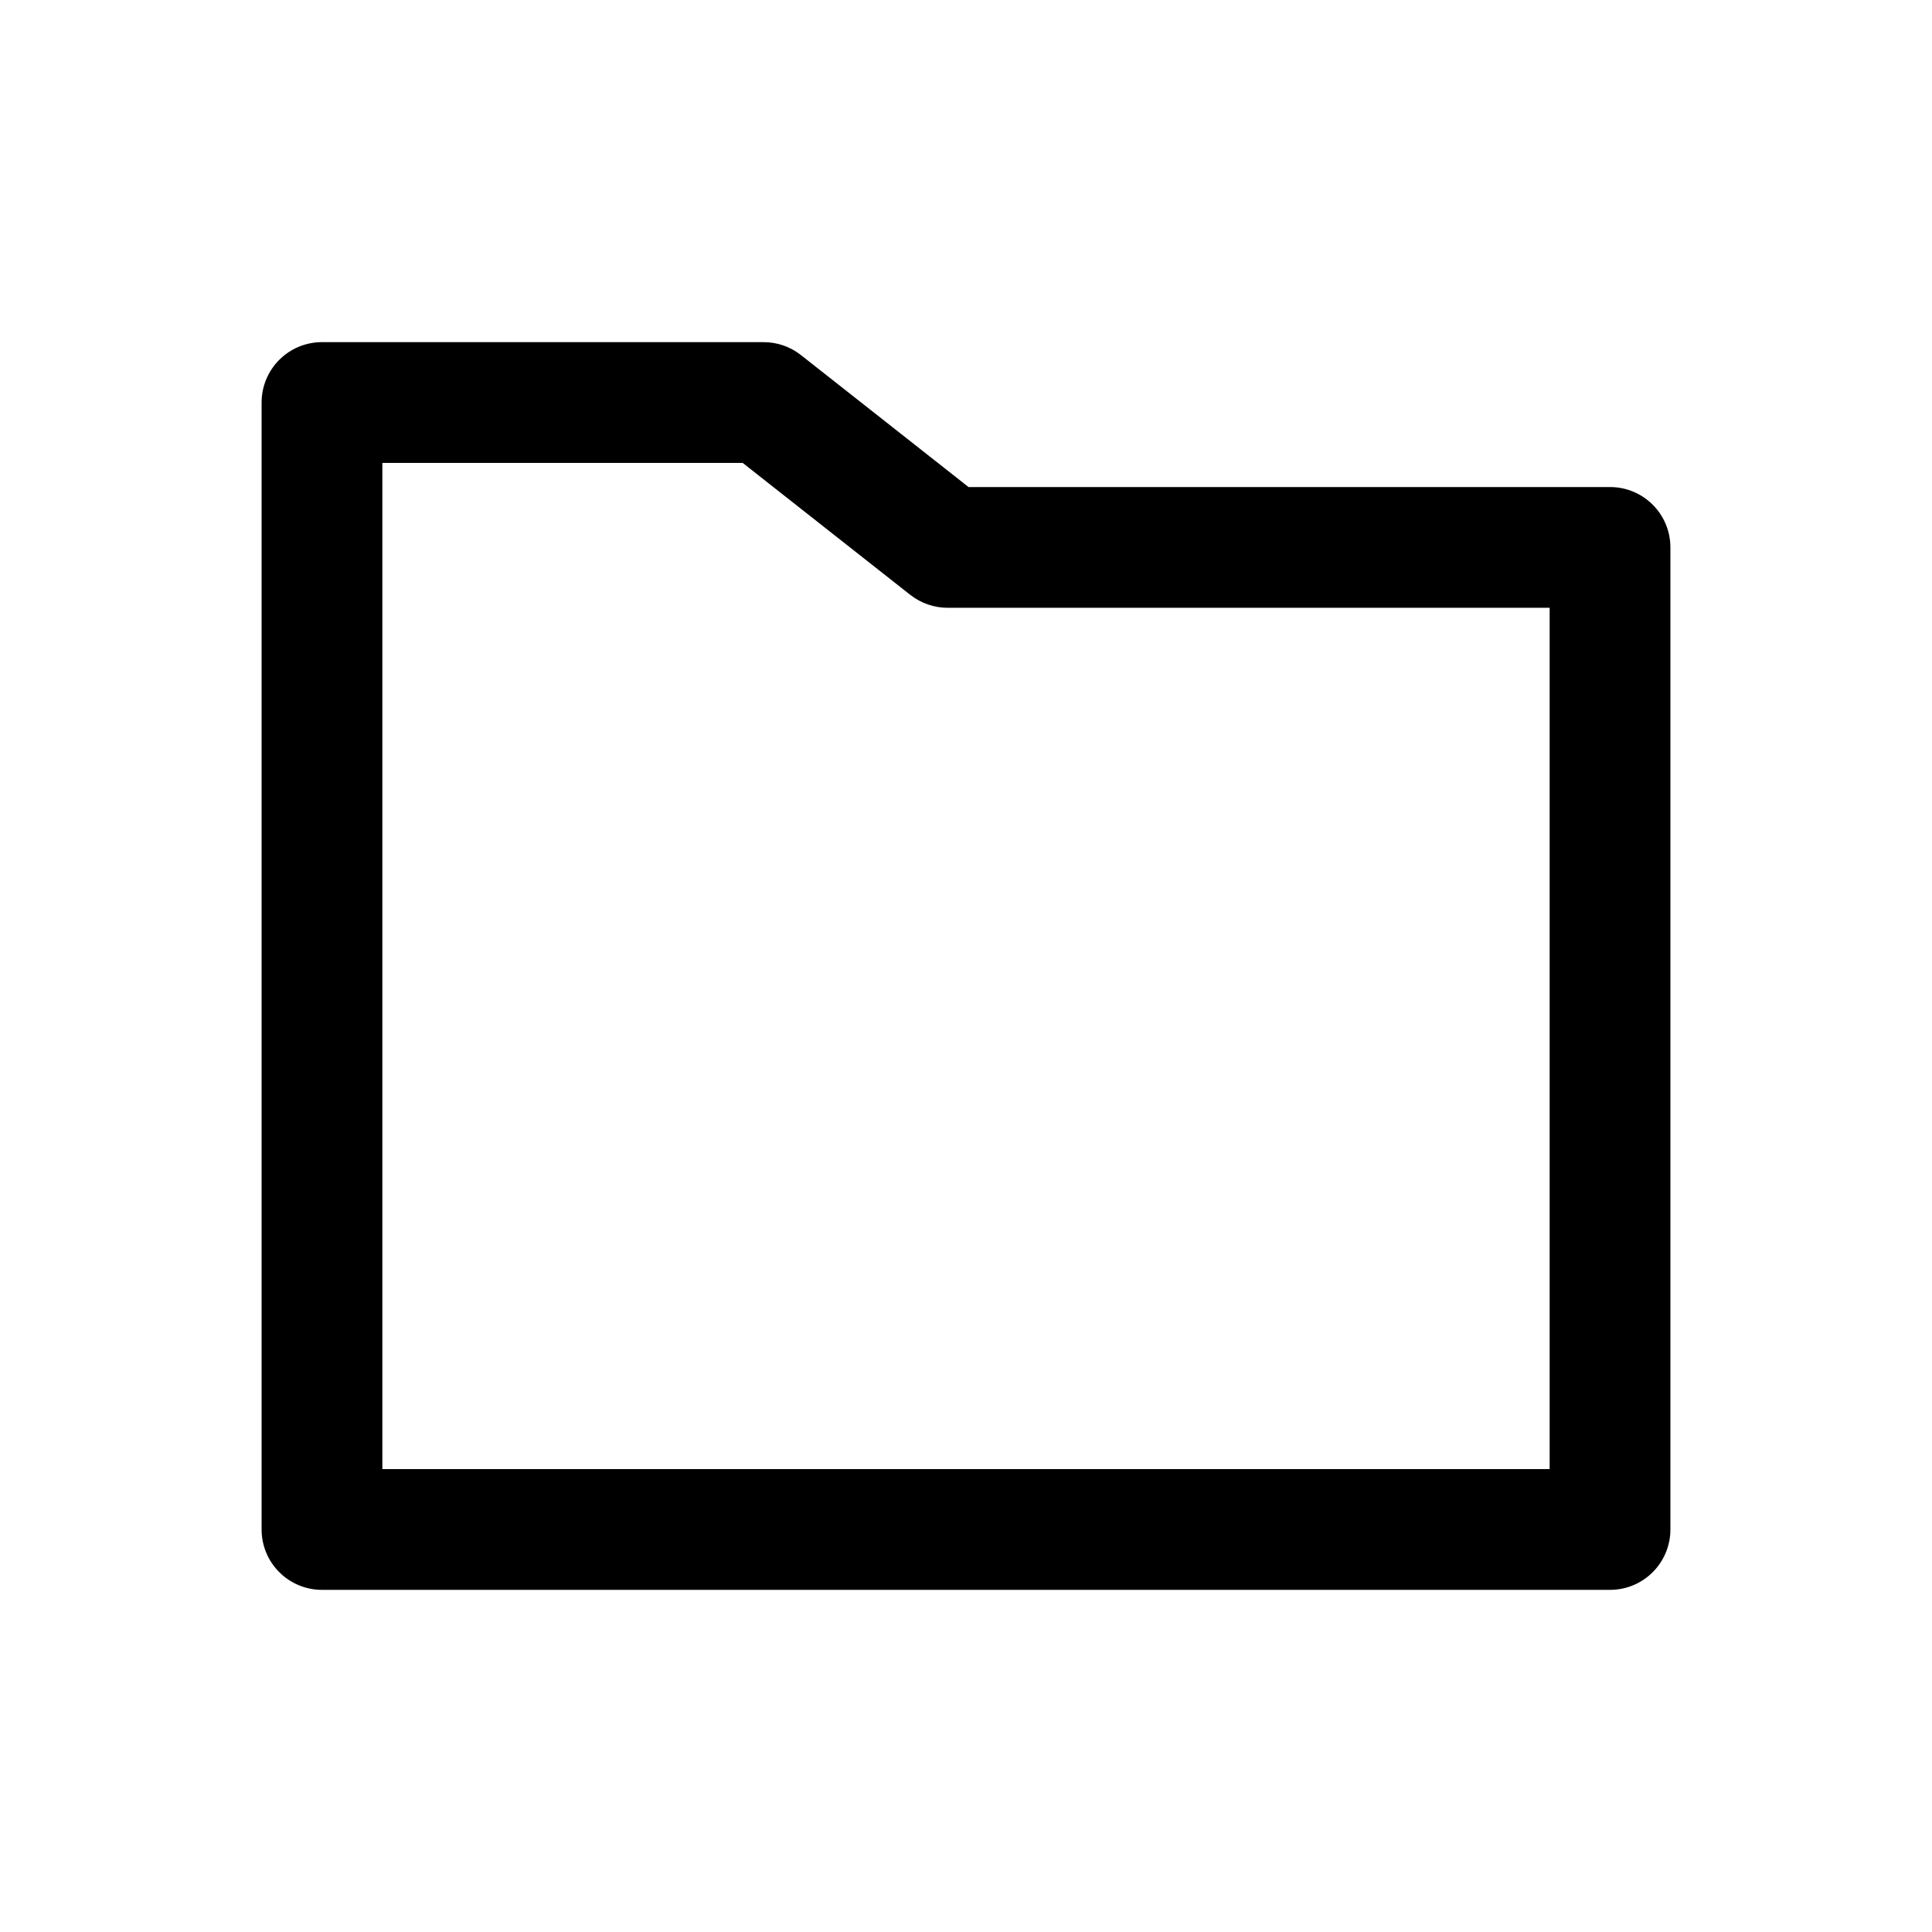
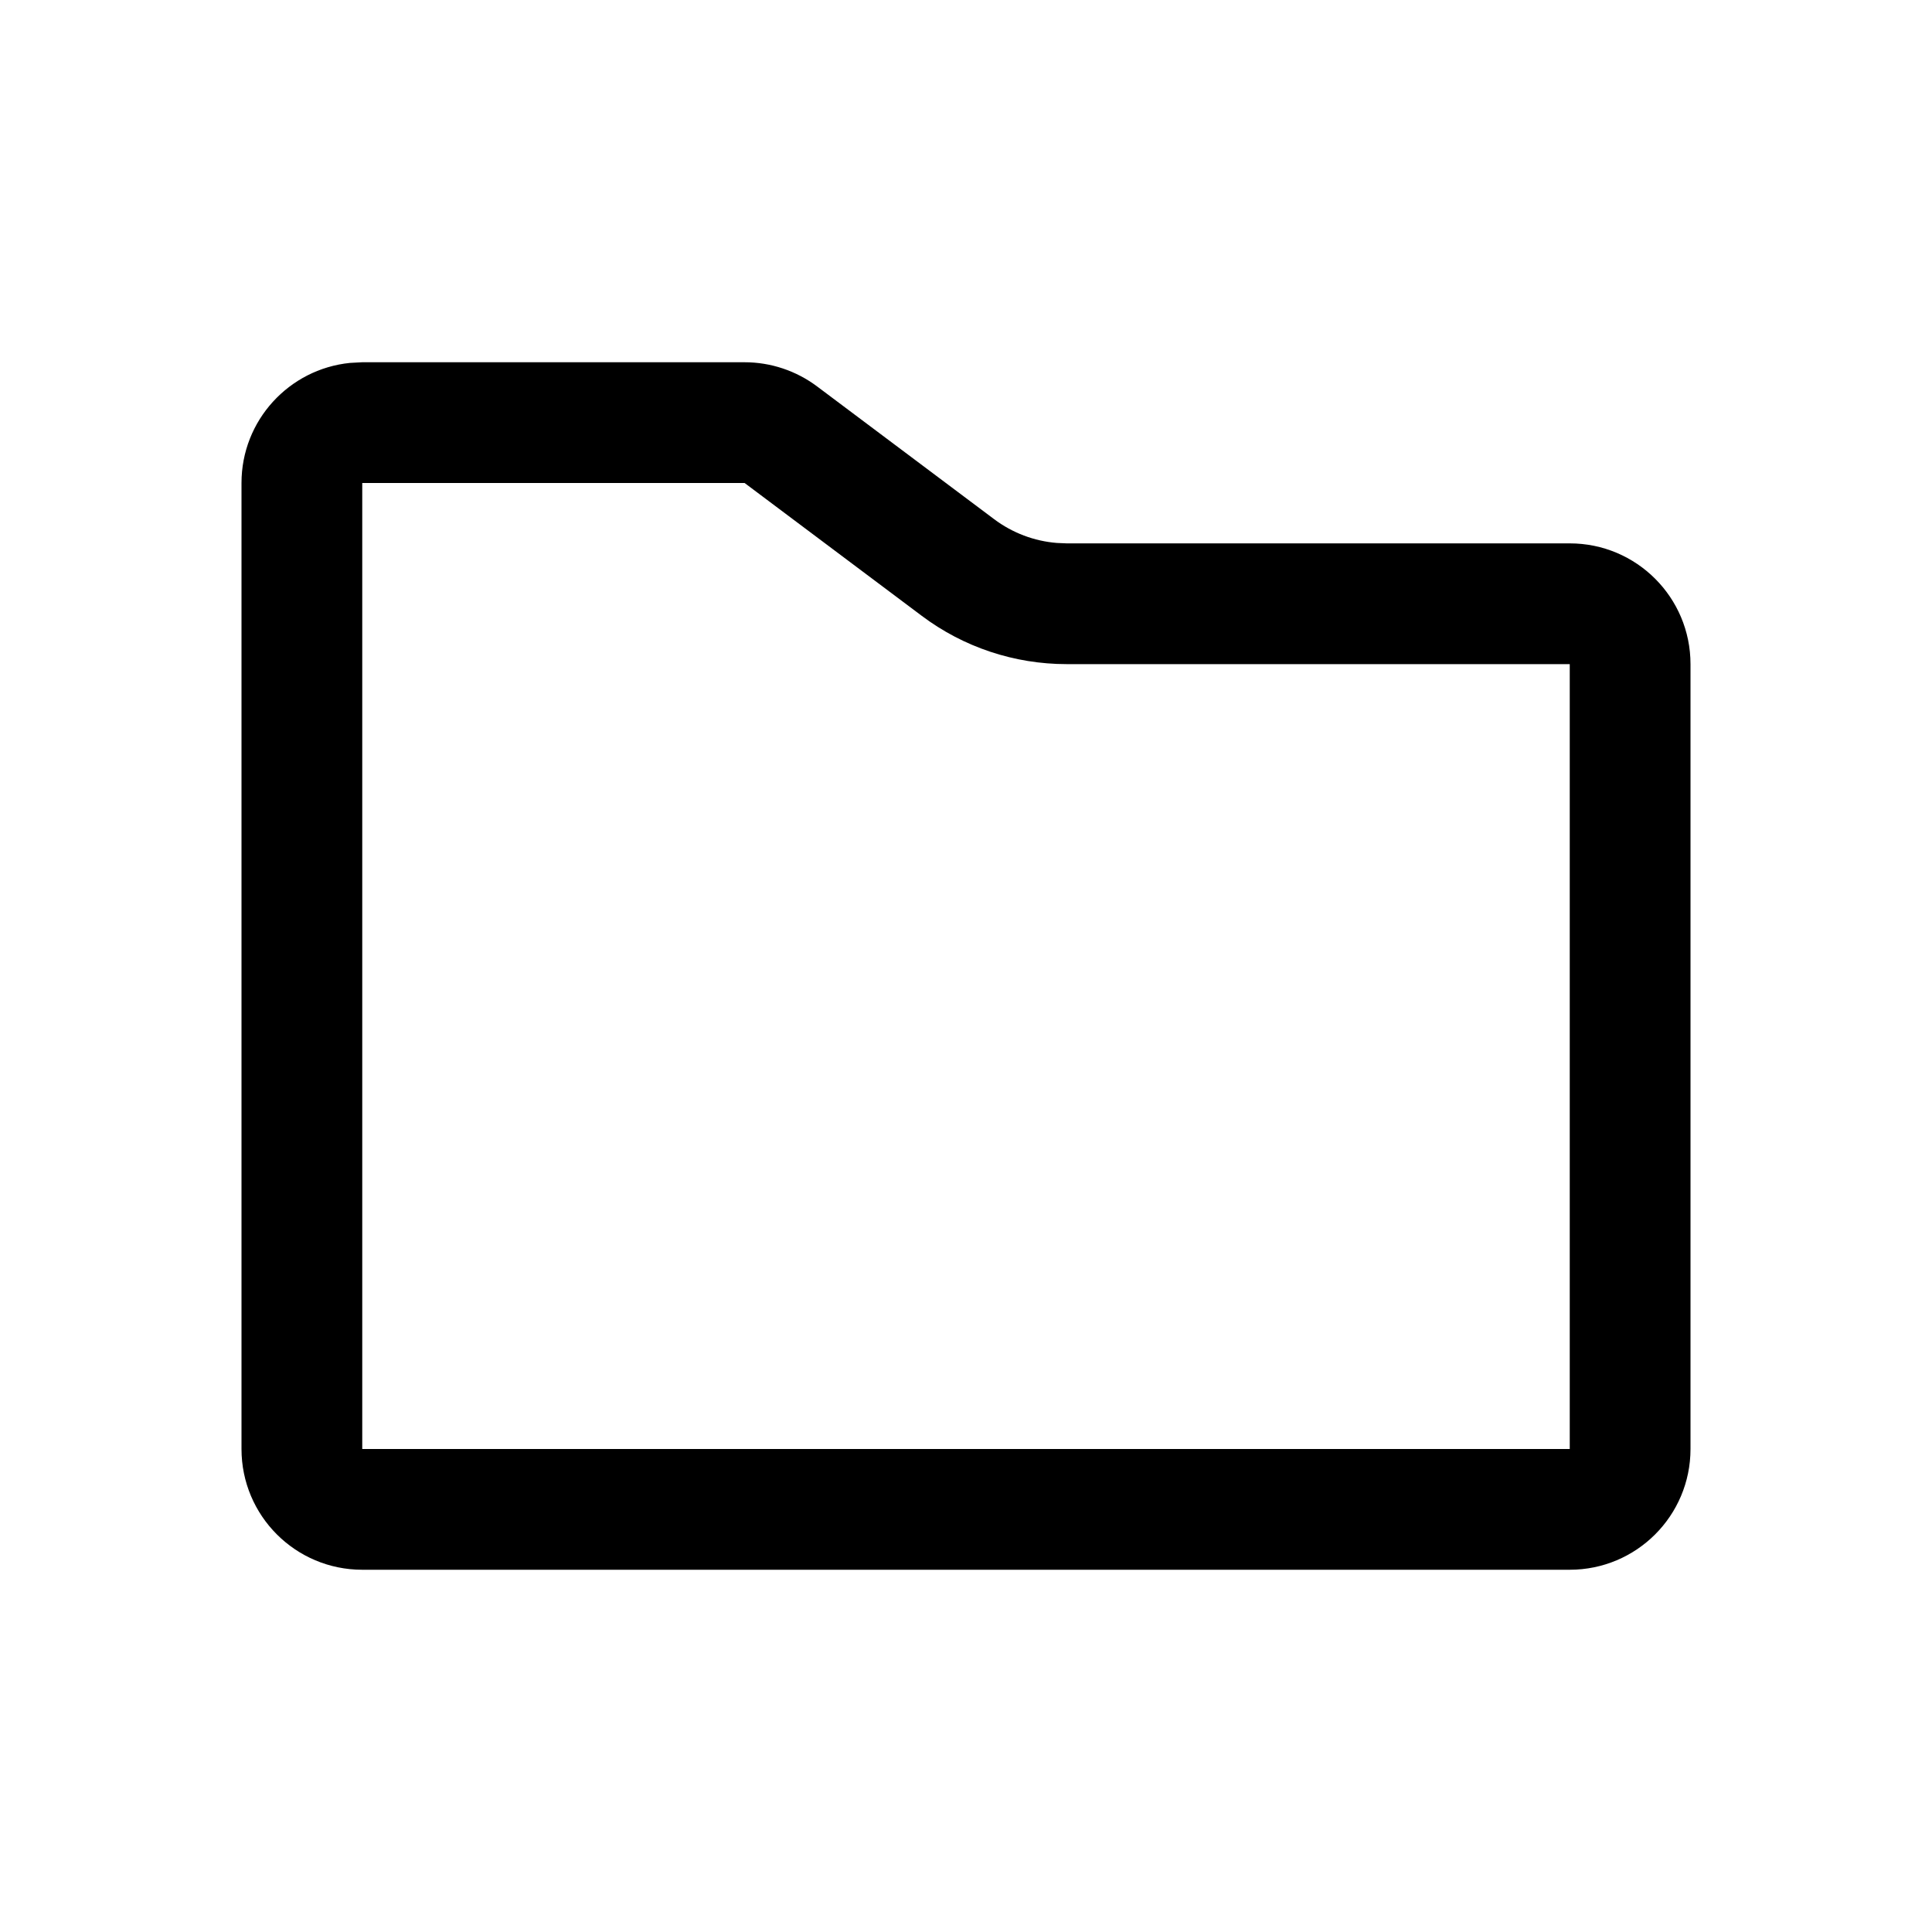
<svg xmlns="http://www.w3.org/2000/svg" viewBox="0 0 32 32">
-   <path d="M4.333 6.667C4.333 6.114 4.781 5.667 5.333 5.667H12.648C12.872 5.667 13.09 5.742 13.266 5.881L16.042 8.067H26.667C27.219 8.067 27.667 8.514 27.667 9.067V25.333C27.667 25.886 27.219 26.333 26.667 26.333H5.333C4.781 26.333 4.333 25.886 4.333 25.333V6.667ZM6.333 7.667V24.333H25.667V10.067H15.695C15.471 10.067 15.253 9.991 15.076 9.852L12.301 7.667H6.333Z" />
+   <path fill-rule="evenodd" clip-rule="evenodd" d="M12.333 6C12.766 6 13.187 6.141 13.533 6.4L16.467 8.6C16.77 8.827 17.13 8.963 17.505 8.993L17.667 9H26C27.105 9 28 9.895 28 11V24C28 25.105 27.105 26 26 26H6C4.895 26 4 25.105 4 24V8C4 6.964 4.787 6.113 5.796 6.011L6 6H12.333ZM6 24H26V11H17.667C16.802 11 15.959 10.72 15.267 10.2L12.333 8H6V24Z" />
</svg>
